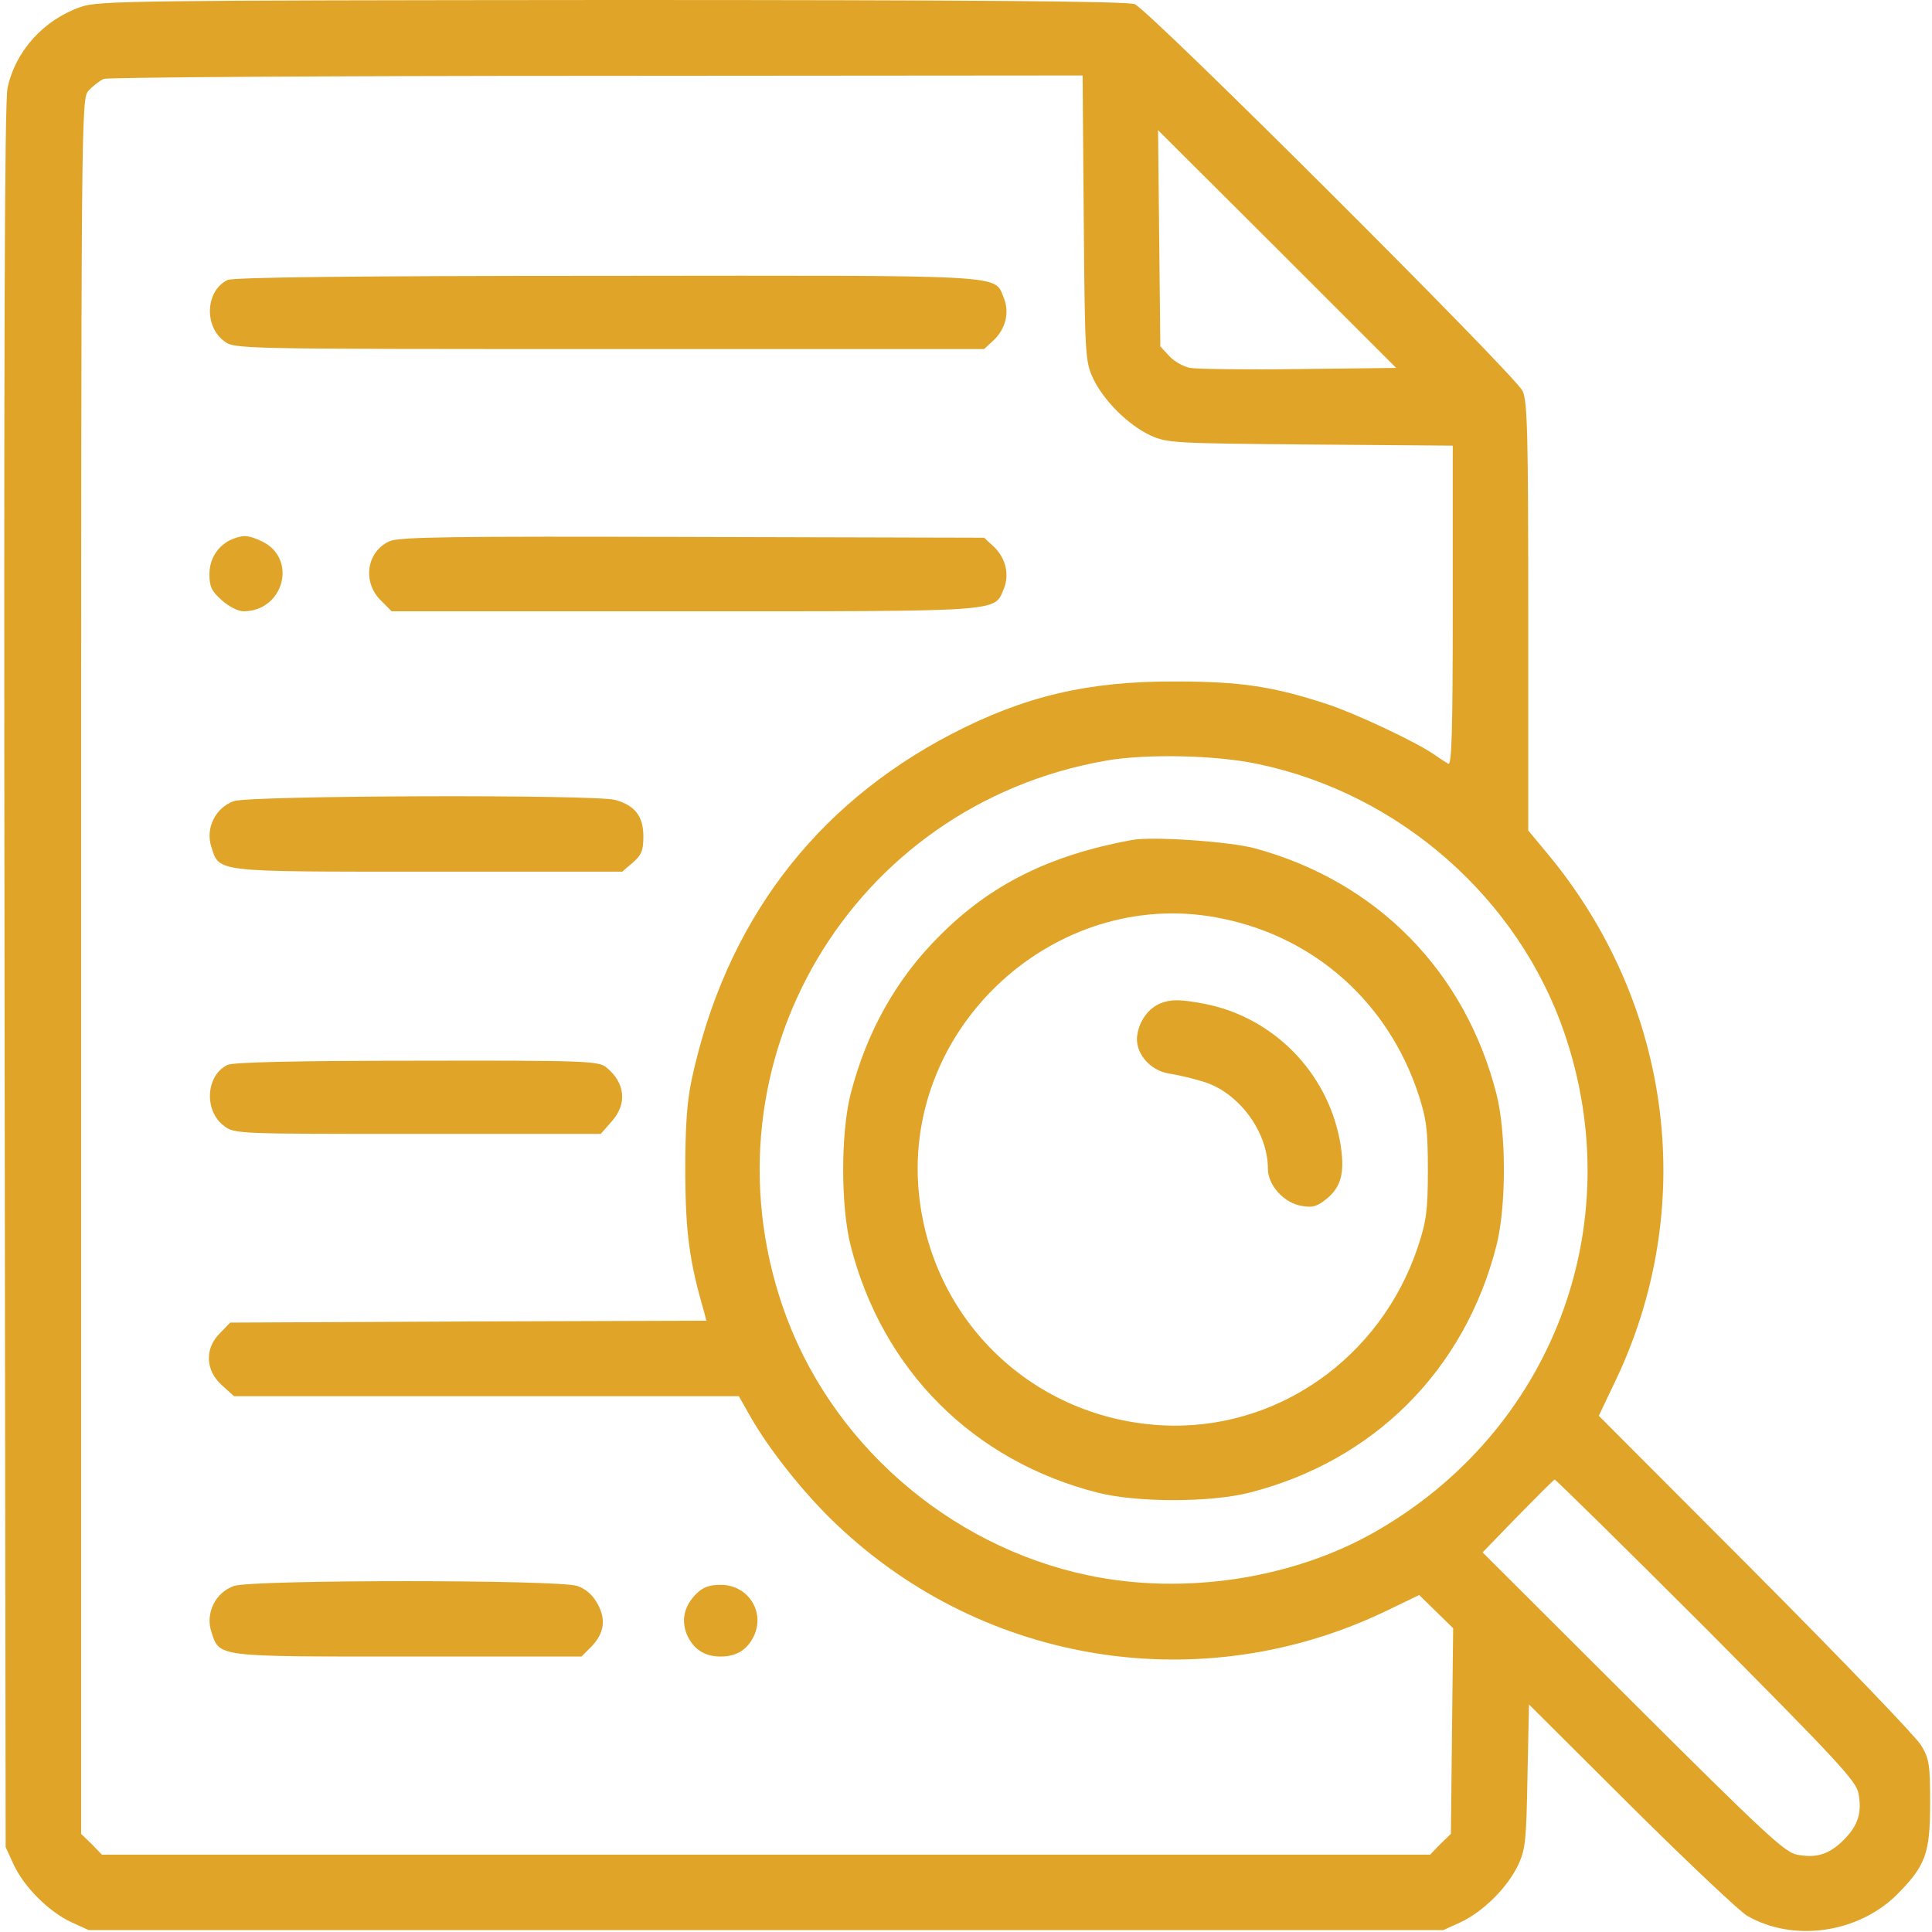
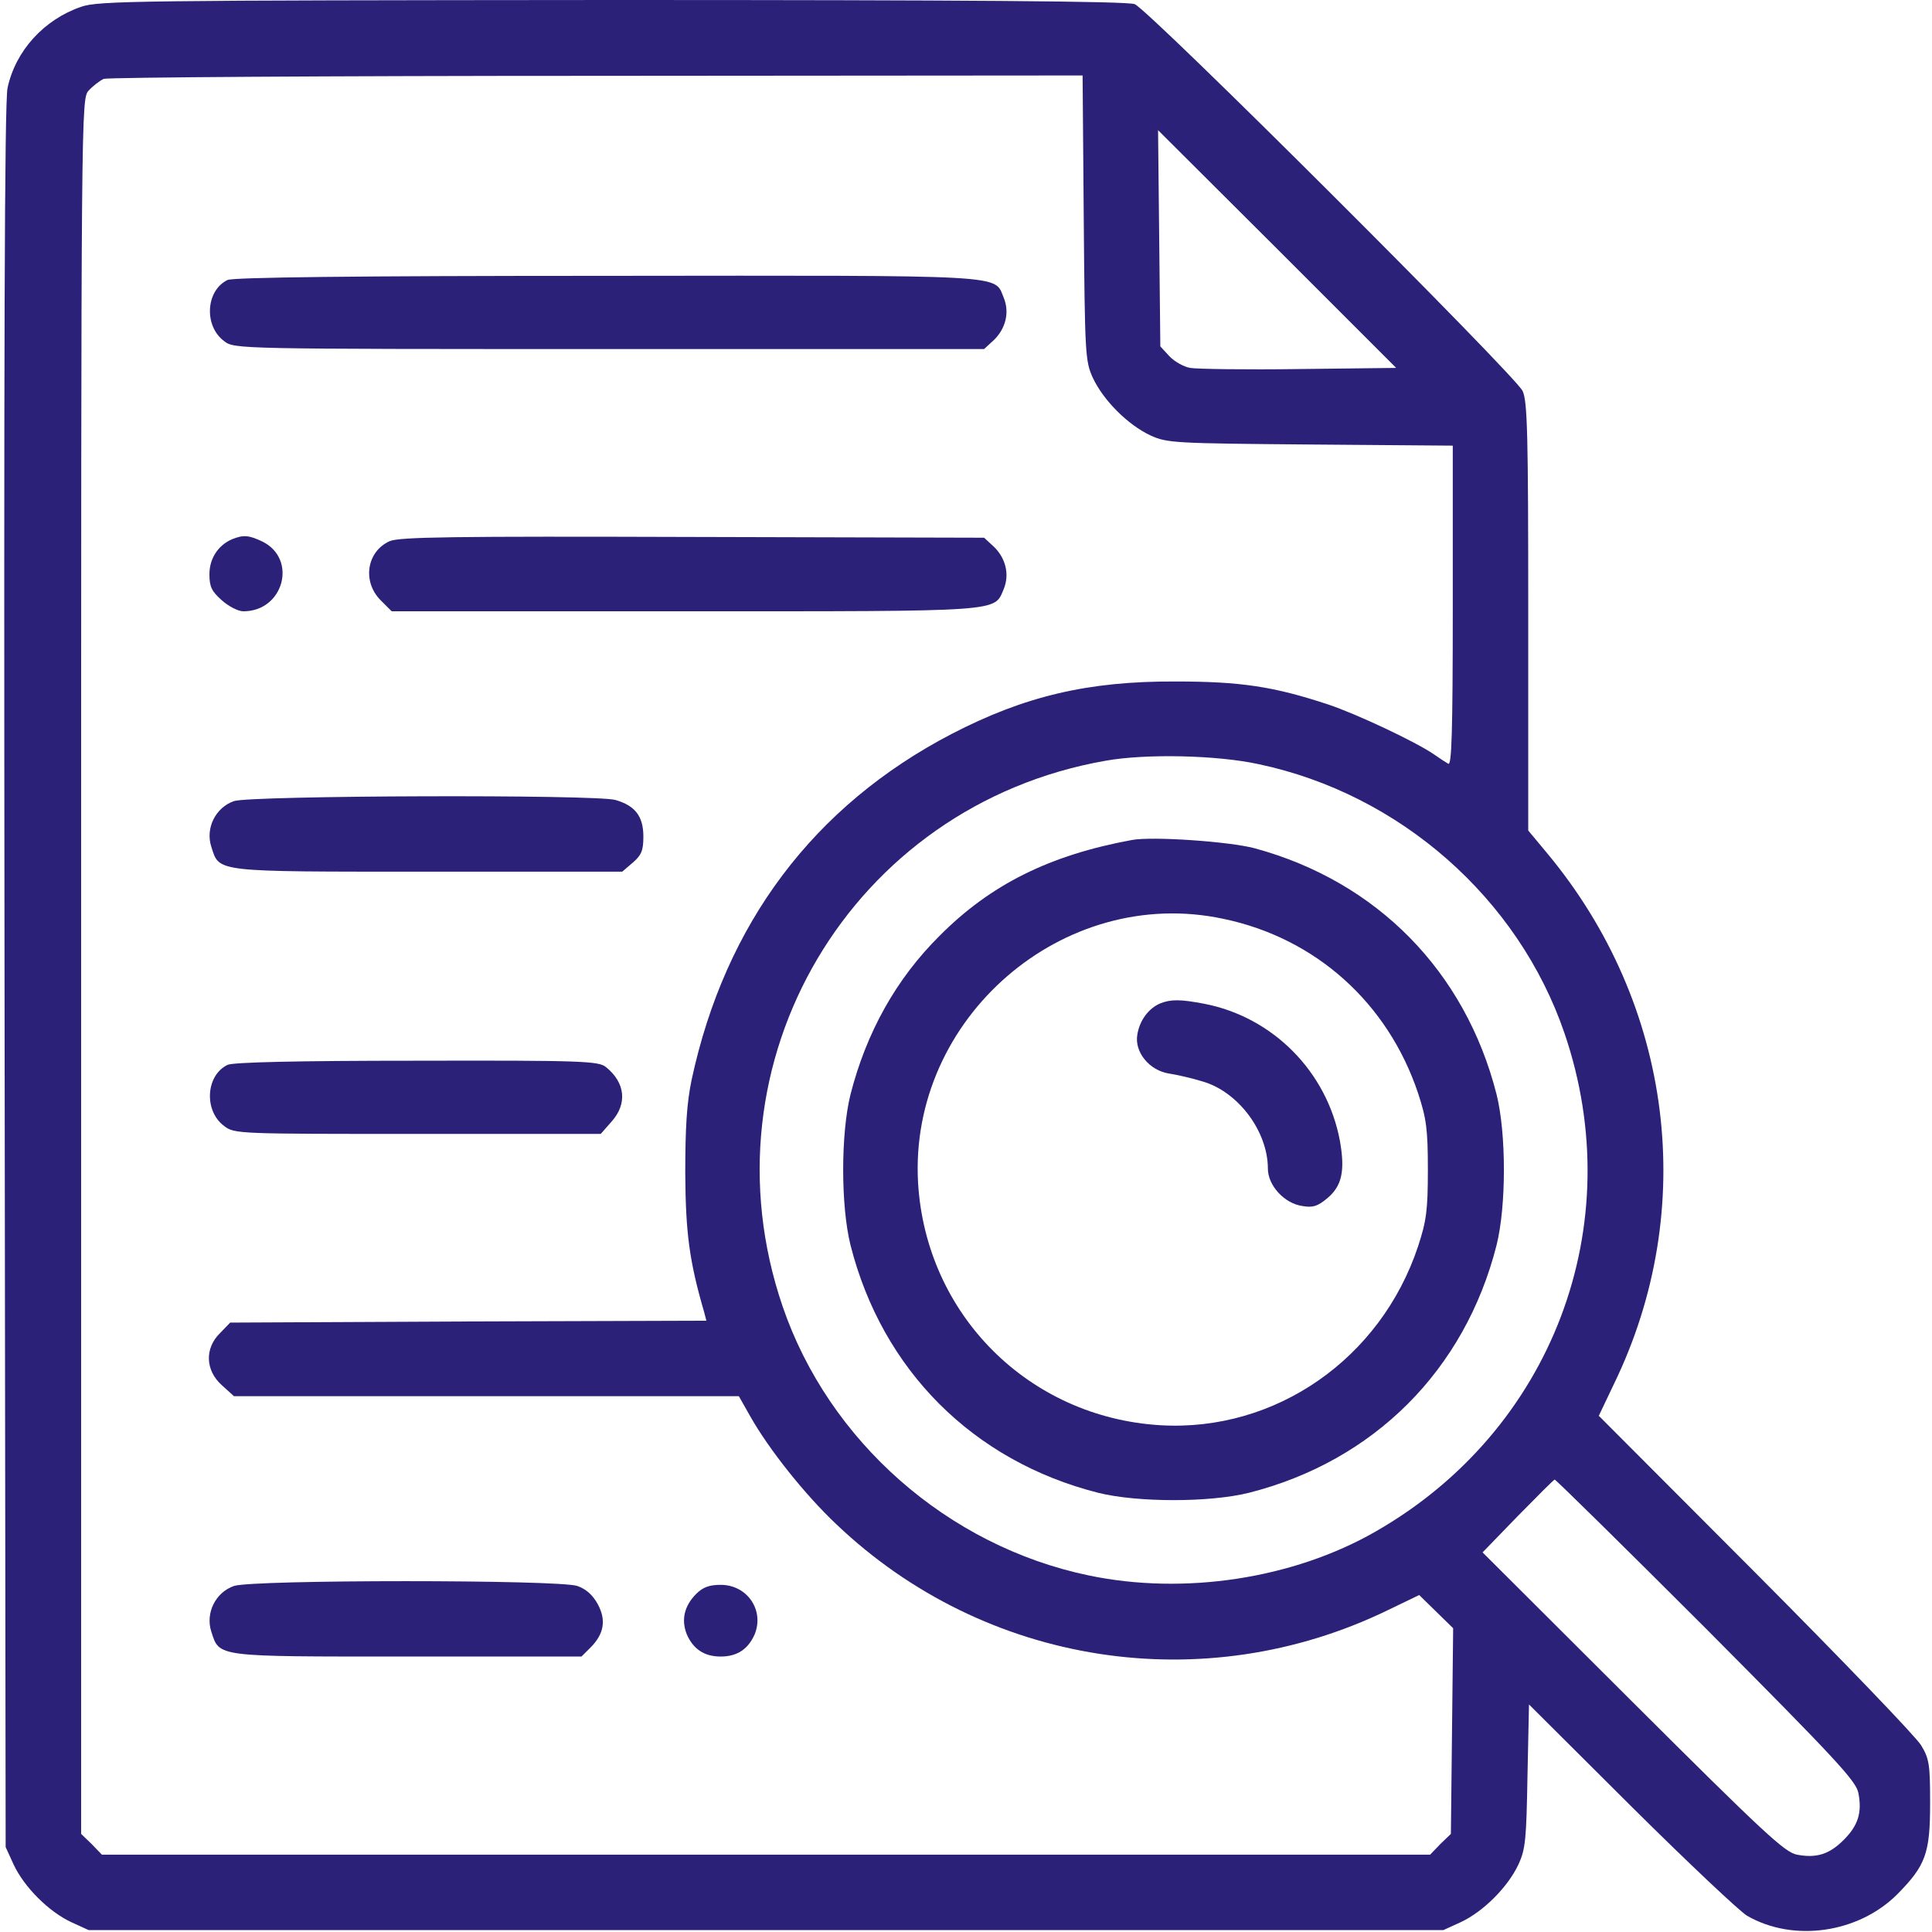
<svg xmlns="http://www.w3.org/2000/svg" version="1.0" width="512pt" height="512pt" viewBox="0 0 512 512" preserveAspectRatio="xMidYMid meet">
-   <g transform="translate(0,512) scale(0.1,-0.1)" fill="#E0A528" stroke="none">
+   <g transform="translate(0,512) scale(0.1,-0.1)" fill="#2C2178" stroke="none">
    <path d="M215 5102 c-99 -34 -174 -117 -195 -215 -8 -37 -10 -701 -8 -2357 l3 -2305 21 -46 c28 -60 93 -125 153 -153 l46 -21 1795 0 1795 0 46 21 c60 28 125 93 153 153 19 41 21 67 24 235 l4 189 271 -270 c150 -149 288 -279 307 -290 123 -71 295 -46 398 57 75 76 87 108 87 240 0 103 -2 119 -24 155 -13 22 -211 228 -439 457 l-415 416 40 84 c225 463 157 1006 -177 1407 l-50 60 0 567 c0 483 -2 571 -15 598 -20 42 -992 1012 -1028 1025 -19 8 -459 11 -1385 11 -1260 -1 -1361 -2 -1407 -18z m2657 -559 c3 -362 4 -380 24 -424 28 -60 93 -125 153 -153 44 -20 62 -21 424 -24 l377 -3 0 -425 c0 -337 -3 -424 -12 -418 -7 4 -24 15 -38 25 -48 33 -205 107 -280 132 -145 48 -233 61 -405 61 -232 1 -400 -39 -593 -139 -365 -190 -600 -502 -689 -916 -13 -62 -17 -126 -17 -249 1 -158 11 -233 50 -367 l6 -23 -631 -2 -631 -3 -27 -28 c-41 -40 -39 -99 5 -138 l32 -29 669 0 669 0 30 -53 c49 -87 145 -208 229 -287 393 -374 973 -464 1461 -227 l83 40 45 -44 45 -44 -3 -272 -3 -273 -28 -27 -27 -28 -1760 0 -1760 0 -27 28 -28 27 0 2299 c0 2285 0 2299 20 2321 11 12 29 26 40 31 11 4 599 8 1307 8 l1287 1 3 -377z m571 -401 c-142 -2 -272 0 -289 3 -17 3 -42 17 -55 31 l-24 26 -3 286 -3 287 316 -315 315 -315 -257 -3z m-108 -1047 c375 -79 689 -356 811 -713 174 -509 -32 -1053 -501 -1321 -218 -125 -507 -169 -760 -116 -374 78 -689 356 -811 713 -221 647 182 1328 856 1446 106 19 295 15 405 -9z m1187 -2292 c346 -348 397 -403 403 -435 10 -52 -1 -86 -39 -124 -38 -38 -72 -49 -124 -39 -32 6 -87 57 -435 404 l-398 397 93 96 c51 52 95 96 98 97 3 0 184 -178 402 -396z" />
    <path d="M603 4378 c-58 -28 -63 -122 -9 -162 27 -21 31 -21 1021 -21 l993 0 26 24 c31 30 42 73 26 112 -26 62 25 59 -1052 58 -672 0 -990 -4 -1005 -11z" />
    <path d="M615 3691 c-37 -16 -60 -51 -60 -93 0 -33 6 -45 33 -69 18 -16 43 -29 57 -29 107 0 144 139 50 185 -36 17 -50 18 -80 6z" />
    <path d="M1033 3686 c-61 -27 -74 -107 -24 -157 l29 -29 777 0 c850 0 819 -2 845 59 16 39 5 82 -26 112 l-26 24 -771 2 c-641 2 -777 0 -804 -11z" />
    <path d="M620 2997 c-49 -17 -76 -72 -60 -121 22 -68 3 -66 574 -66 l515 0 28 24 c23 20 28 32 28 69 0 54 -22 82 -74 97 -54 15 -966 12 -1011 -3z" />
    <path d="M603 2298 c-58 -28 -63 -122 -9 -162 27 -21 37 -21 513 -21 l485 0 29 33 c42 47 36 103 -15 144 -19 16 -61 18 -501 17 -317 0 -487 -4 -502 -11z" />
    <path d="M620 917 c-49 -17 -76 -72 -60 -121 22 -68 9 -66 520 -66 l461 0 24 24 c36 36 42 73 19 115 -13 24 -31 40 -54 48 -49 17 -861 17 -910 0z" />
    <path d="M1845 896 c-32 -32 -40 -69 -25 -107 17 -39 46 -59 90 -59 44 0 73 20 90 59 26 64 -20 131 -90 131 -30 0 -47 -6 -65 -24z" />
    <path d="M3000 2894 c-218 -40 -375 -118 -510 -254 -115 -114 -194 -256 -236 -420 -26 -104 -26 -296 0 -400 84 -331 325 -572 656 -656 104 -26 296 -26 400 0 331 84 572 325 656 656 26 104 26 296 0 400 -83 326 -317 564 -641 652 -68 18 -271 32 -325 22z m242 -209 c245 -51 436 -223 516 -462 22 -67 26 -95 26 -203 0 -108 -4 -136 -26 -203 -99 -298 -378 -492 -683 -474 -349 21 -621 293 -642 642 -25 436 384 791 809 700z" />
    <path d="M3075 2461 c-31 -13 -55 -45 -61 -83 -8 -46 32 -95 84 -103 20 -3 60 -12 89 -21 94 -27 173 -132 173 -231 0 -44 43 -92 91 -99 28 -5 41 -1 67 21 38 32 47 72 33 151 -34 184 -178 329 -360 364 -63 12 -88 12 -116 1z" />
  </g>
</svg>
